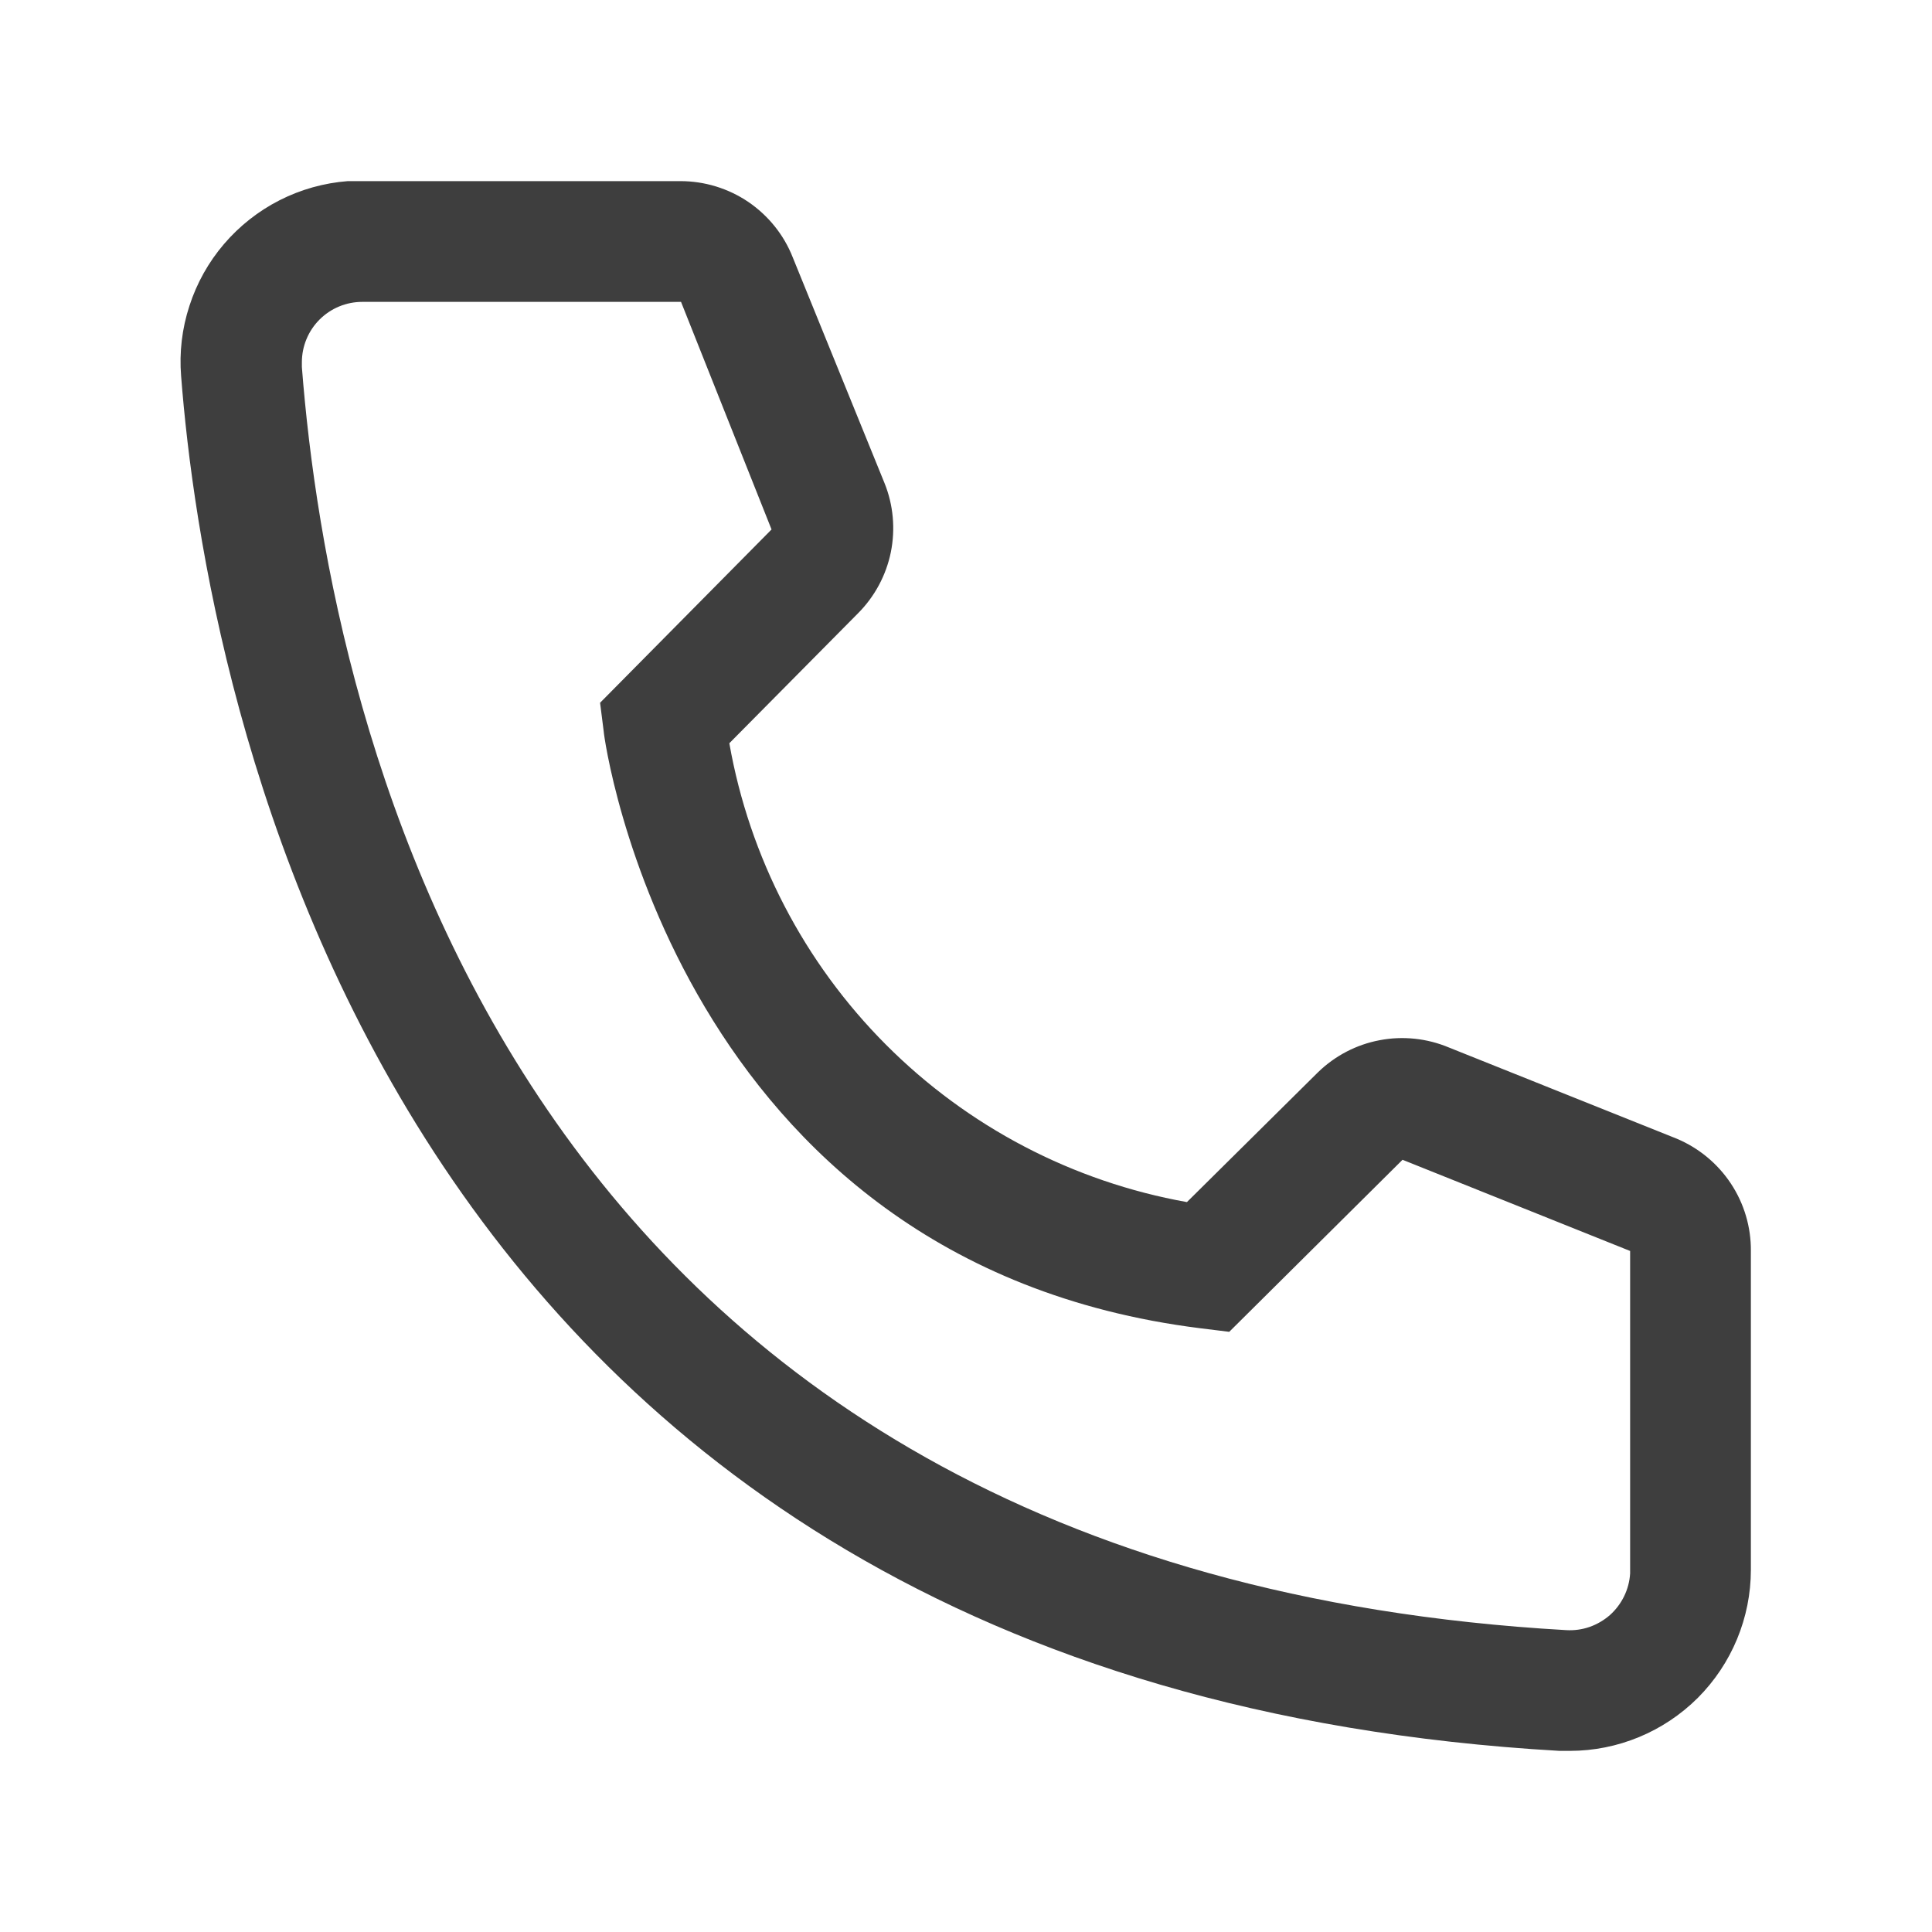
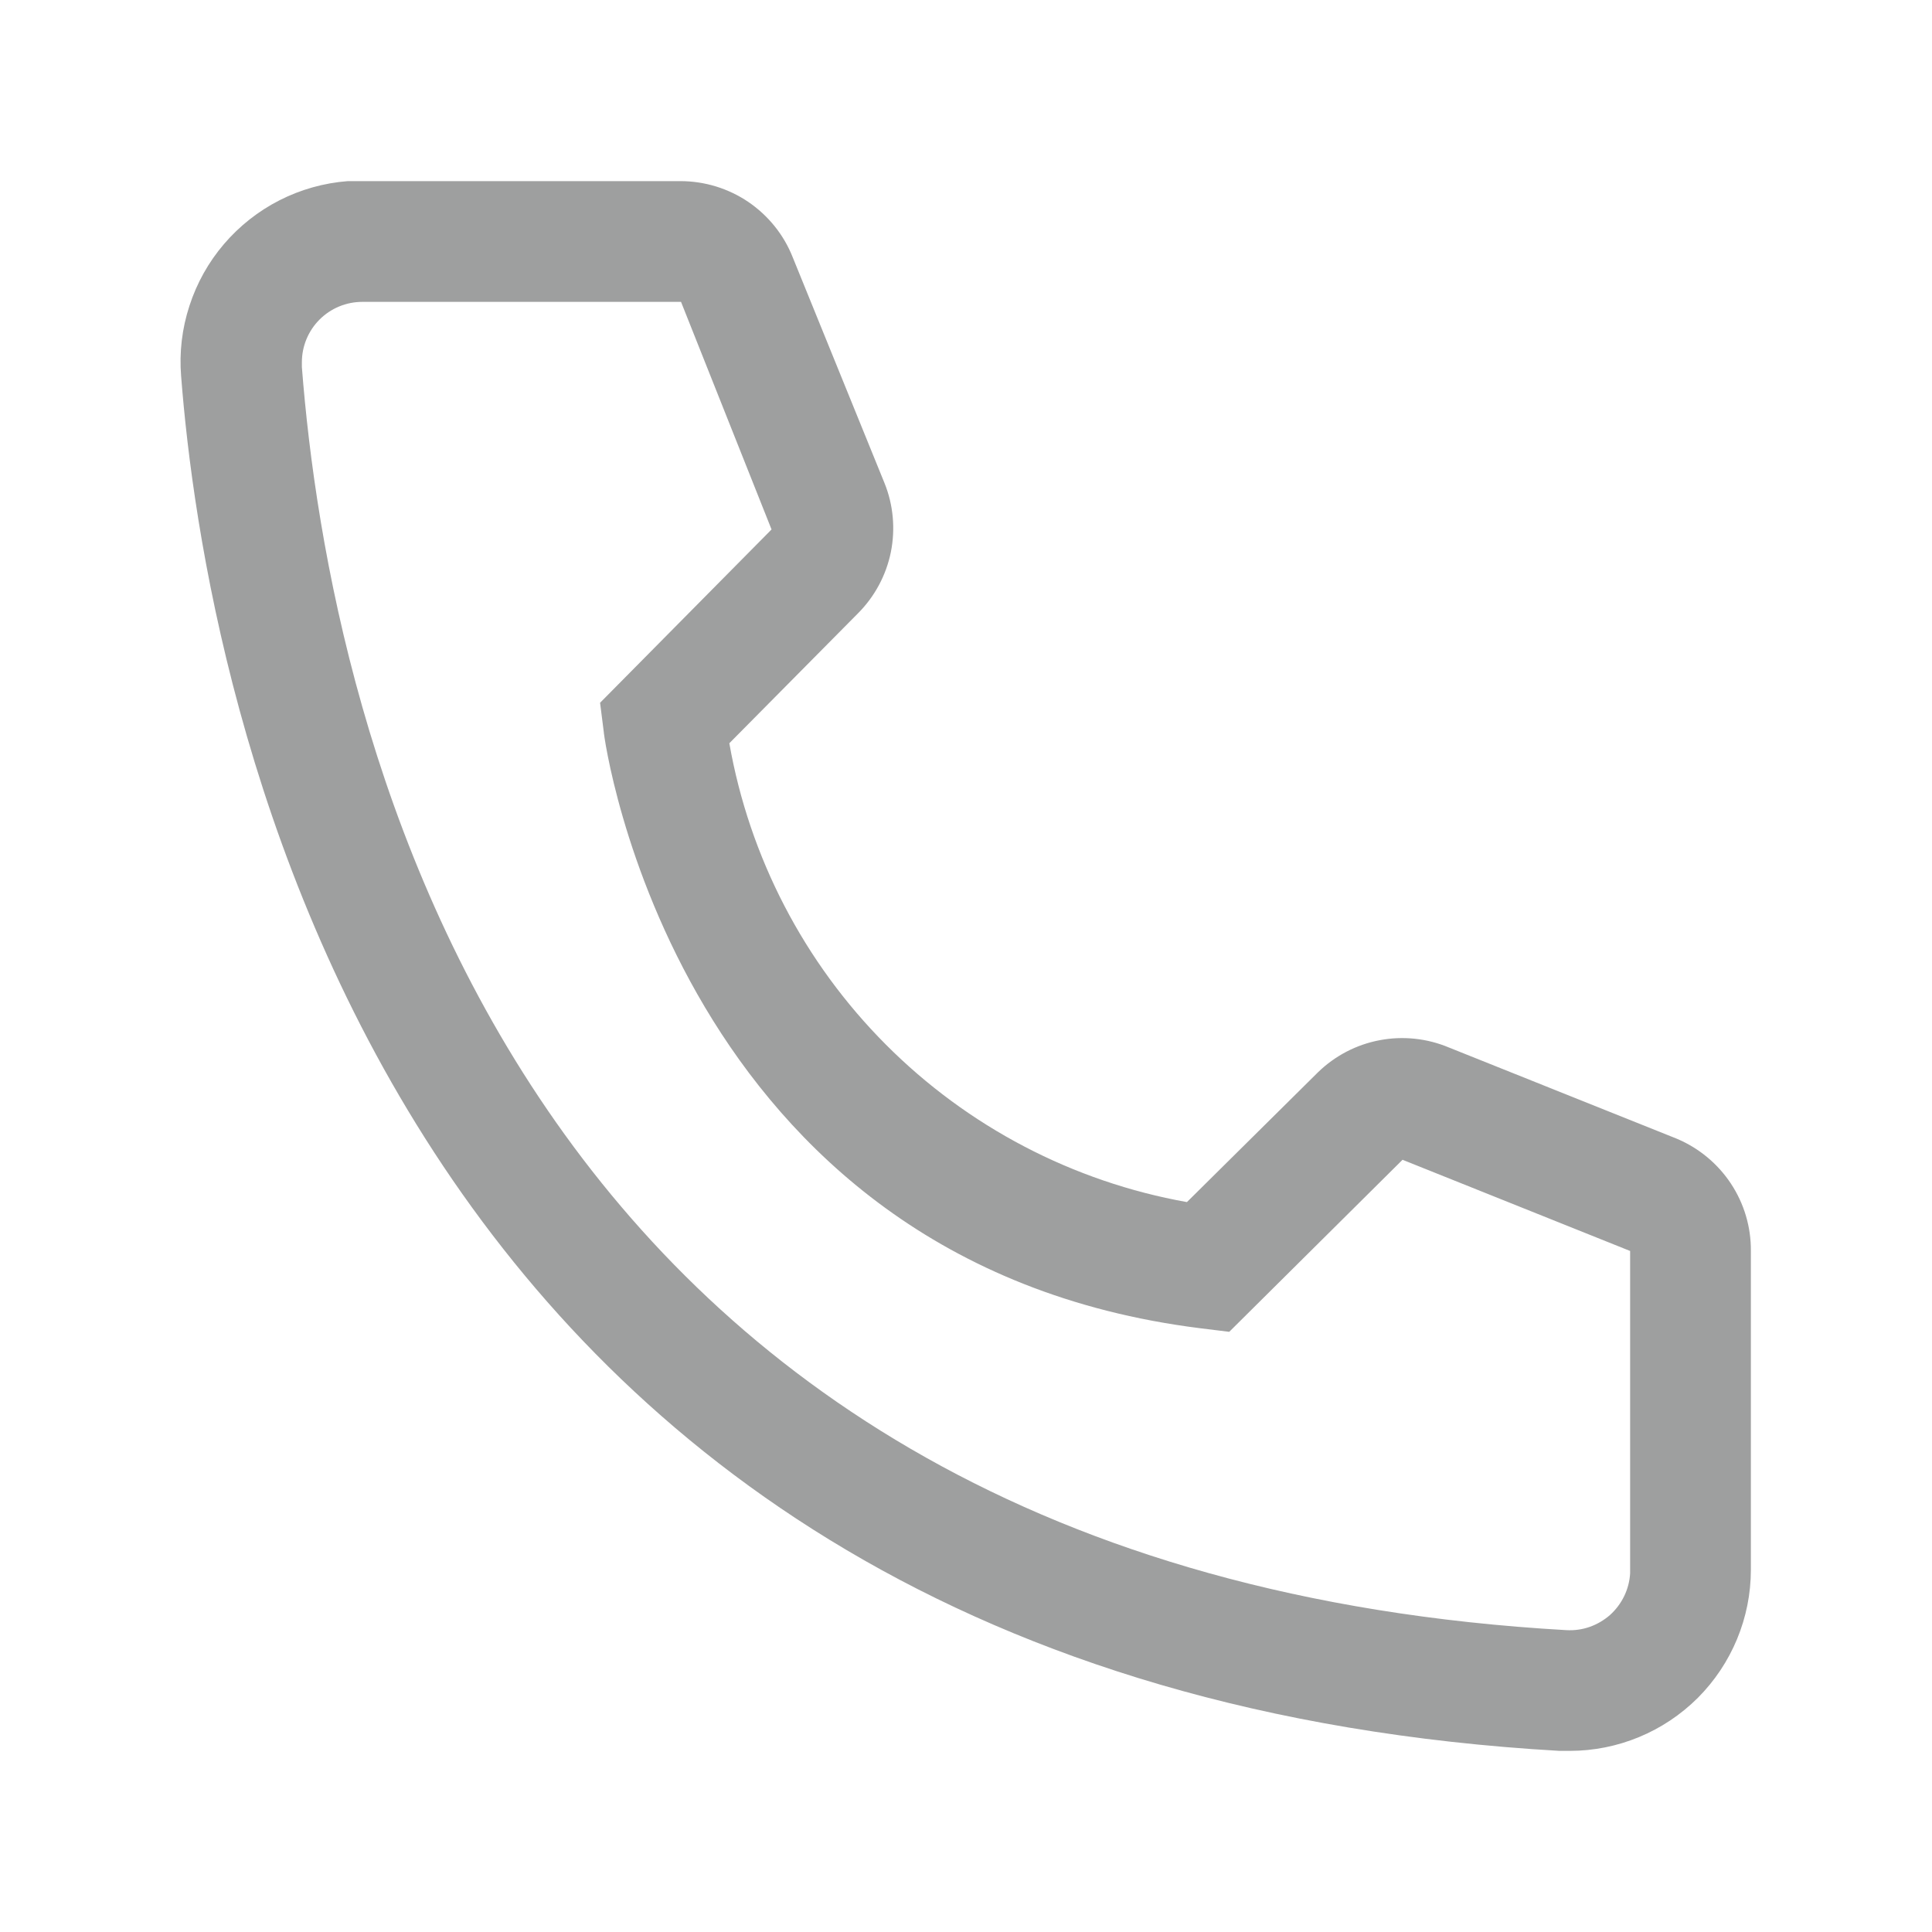
<svg xmlns="http://www.w3.org/2000/svg" width="20" height="20" viewBox="0 0 20 20" fill="none">
-   <path d="M16.25 18.125H16.144C3.862 17.419 2.119 7.056 1.875 3.894C1.855 3.648 1.884 3.401 1.961 3.166C2.037 2.931 2.158 2.714 2.319 2.526C2.479 2.339 2.674 2.185 2.894 2.073C3.114 1.961 3.354 1.894 3.6 1.875H7.044C7.294 1.875 7.539 1.95 7.746 2.09C7.953 2.231 8.114 2.43 8.206 2.663L9.156 5C9.248 5.227 9.27 5.476 9.222 5.716C9.173 5.956 9.054 6.177 8.881 6.35L7.55 7.694C7.758 8.875 8.324 9.965 9.171 10.814C10.018 11.664 11.106 12.233 12.287 12.444L13.644 11.1C13.82 10.929 14.042 10.813 14.283 10.768C14.524 10.722 14.774 10.749 15 10.844L17.356 11.787C17.585 11.883 17.781 12.045 17.918 12.252C18.055 12.459 18.127 12.702 18.125 12.95V16.25C18.125 16.747 17.927 17.224 17.576 17.576C17.224 17.927 16.747 18.125 16.25 18.125ZM3.75 3.125C3.584 3.125 3.425 3.191 3.308 3.308C3.191 3.425 3.125 3.584 3.125 3.75V3.8C3.412 7.5 5.256 16.25 16.212 16.875C16.295 16.88 16.377 16.869 16.455 16.842C16.532 16.815 16.604 16.773 16.666 16.719C16.727 16.664 16.777 16.598 16.813 16.524C16.849 16.45 16.87 16.37 16.875 16.288V12.95L14.519 12.006L12.725 13.787L12.425 13.75C6.987 13.069 6.25 7.631 6.25 7.575L6.212 7.275L7.987 5.481L7.05 3.125H3.75Z" fill="#3E3E3E" />
+   <path d="M16.25 18.125H16.144C3.862 17.419 2.119 7.056 1.875 3.894C1.855 3.648 1.884 3.401 1.961 3.166C2.037 2.931 2.158 2.714 2.319 2.526C2.479 2.339 2.674 2.185 2.894 2.073C3.114 1.961 3.354 1.894 3.6 1.875H7.044C7.294 1.875 7.539 1.95 7.746 2.09C7.953 2.231 8.114 2.43 8.206 2.663L9.156 5C9.248 5.227 9.27 5.476 9.222 5.716C9.173 5.956 9.054 6.177 8.881 6.35L7.55 7.694C7.758 8.875 8.324 9.965 9.171 10.814C10.018 11.664 11.106 12.233 12.287 12.444L13.644 11.1C13.82 10.929 14.042 10.813 14.283 10.768C14.524 10.722 14.774 10.749 15 10.844L17.356 11.787C17.585 11.883 17.781 12.045 17.918 12.252C18.055 12.459 18.127 12.702 18.125 12.95V16.25C18.125 16.747 17.927 17.224 17.576 17.576C17.224 17.927 16.747 18.125 16.25 18.125ZM3.75 3.125C3.584 3.125 3.425 3.191 3.308 3.308C3.191 3.425 3.125 3.584 3.125 3.75V3.8C3.412 7.5 5.256 16.25 16.212 16.875C16.295 16.88 16.377 16.869 16.455 16.842C16.532 16.815 16.604 16.773 16.666 16.719C16.727 16.664 16.777 16.598 16.813 16.524C16.849 16.45 16.87 16.37 16.875 16.288V12.95L14.519 12.006L12.725 13.787L12.425 13.75C6.987 13.069 6.25 7.631 6.25 7.575L6.212 7.275L7.987 5.481L7.05 3.125H3.75Z" fill="#9E9F9F" />
</svg>
